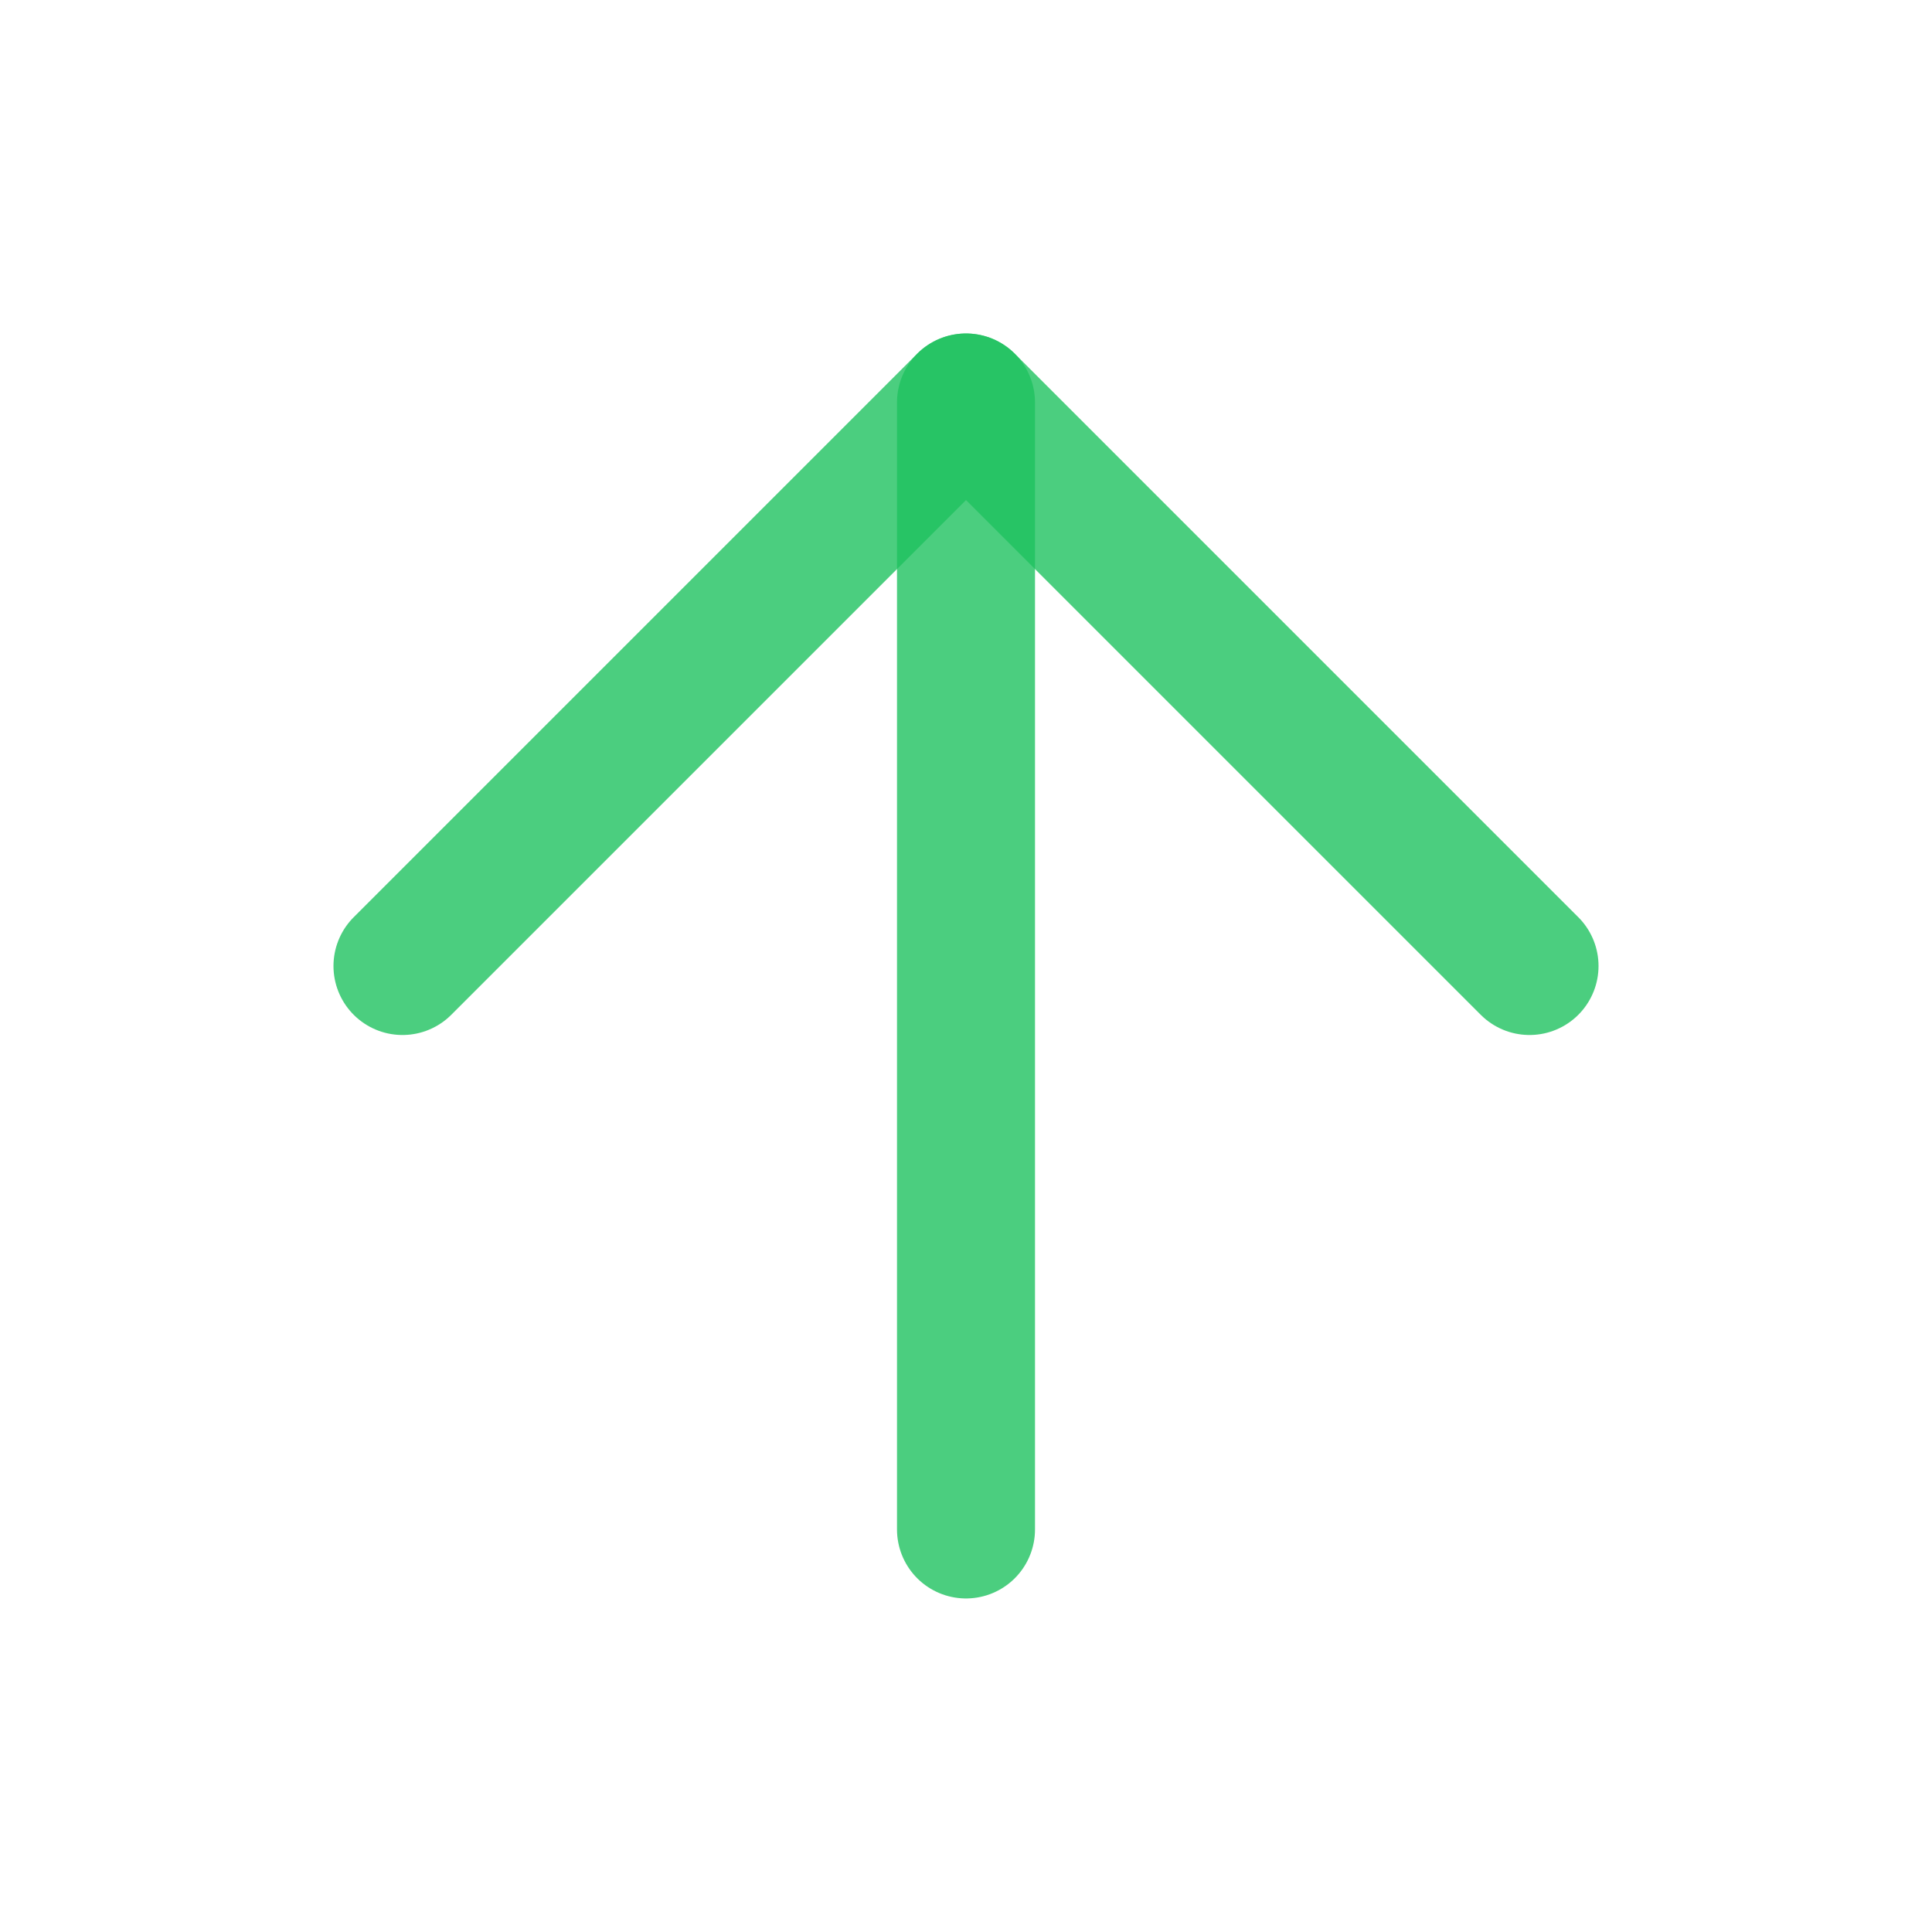
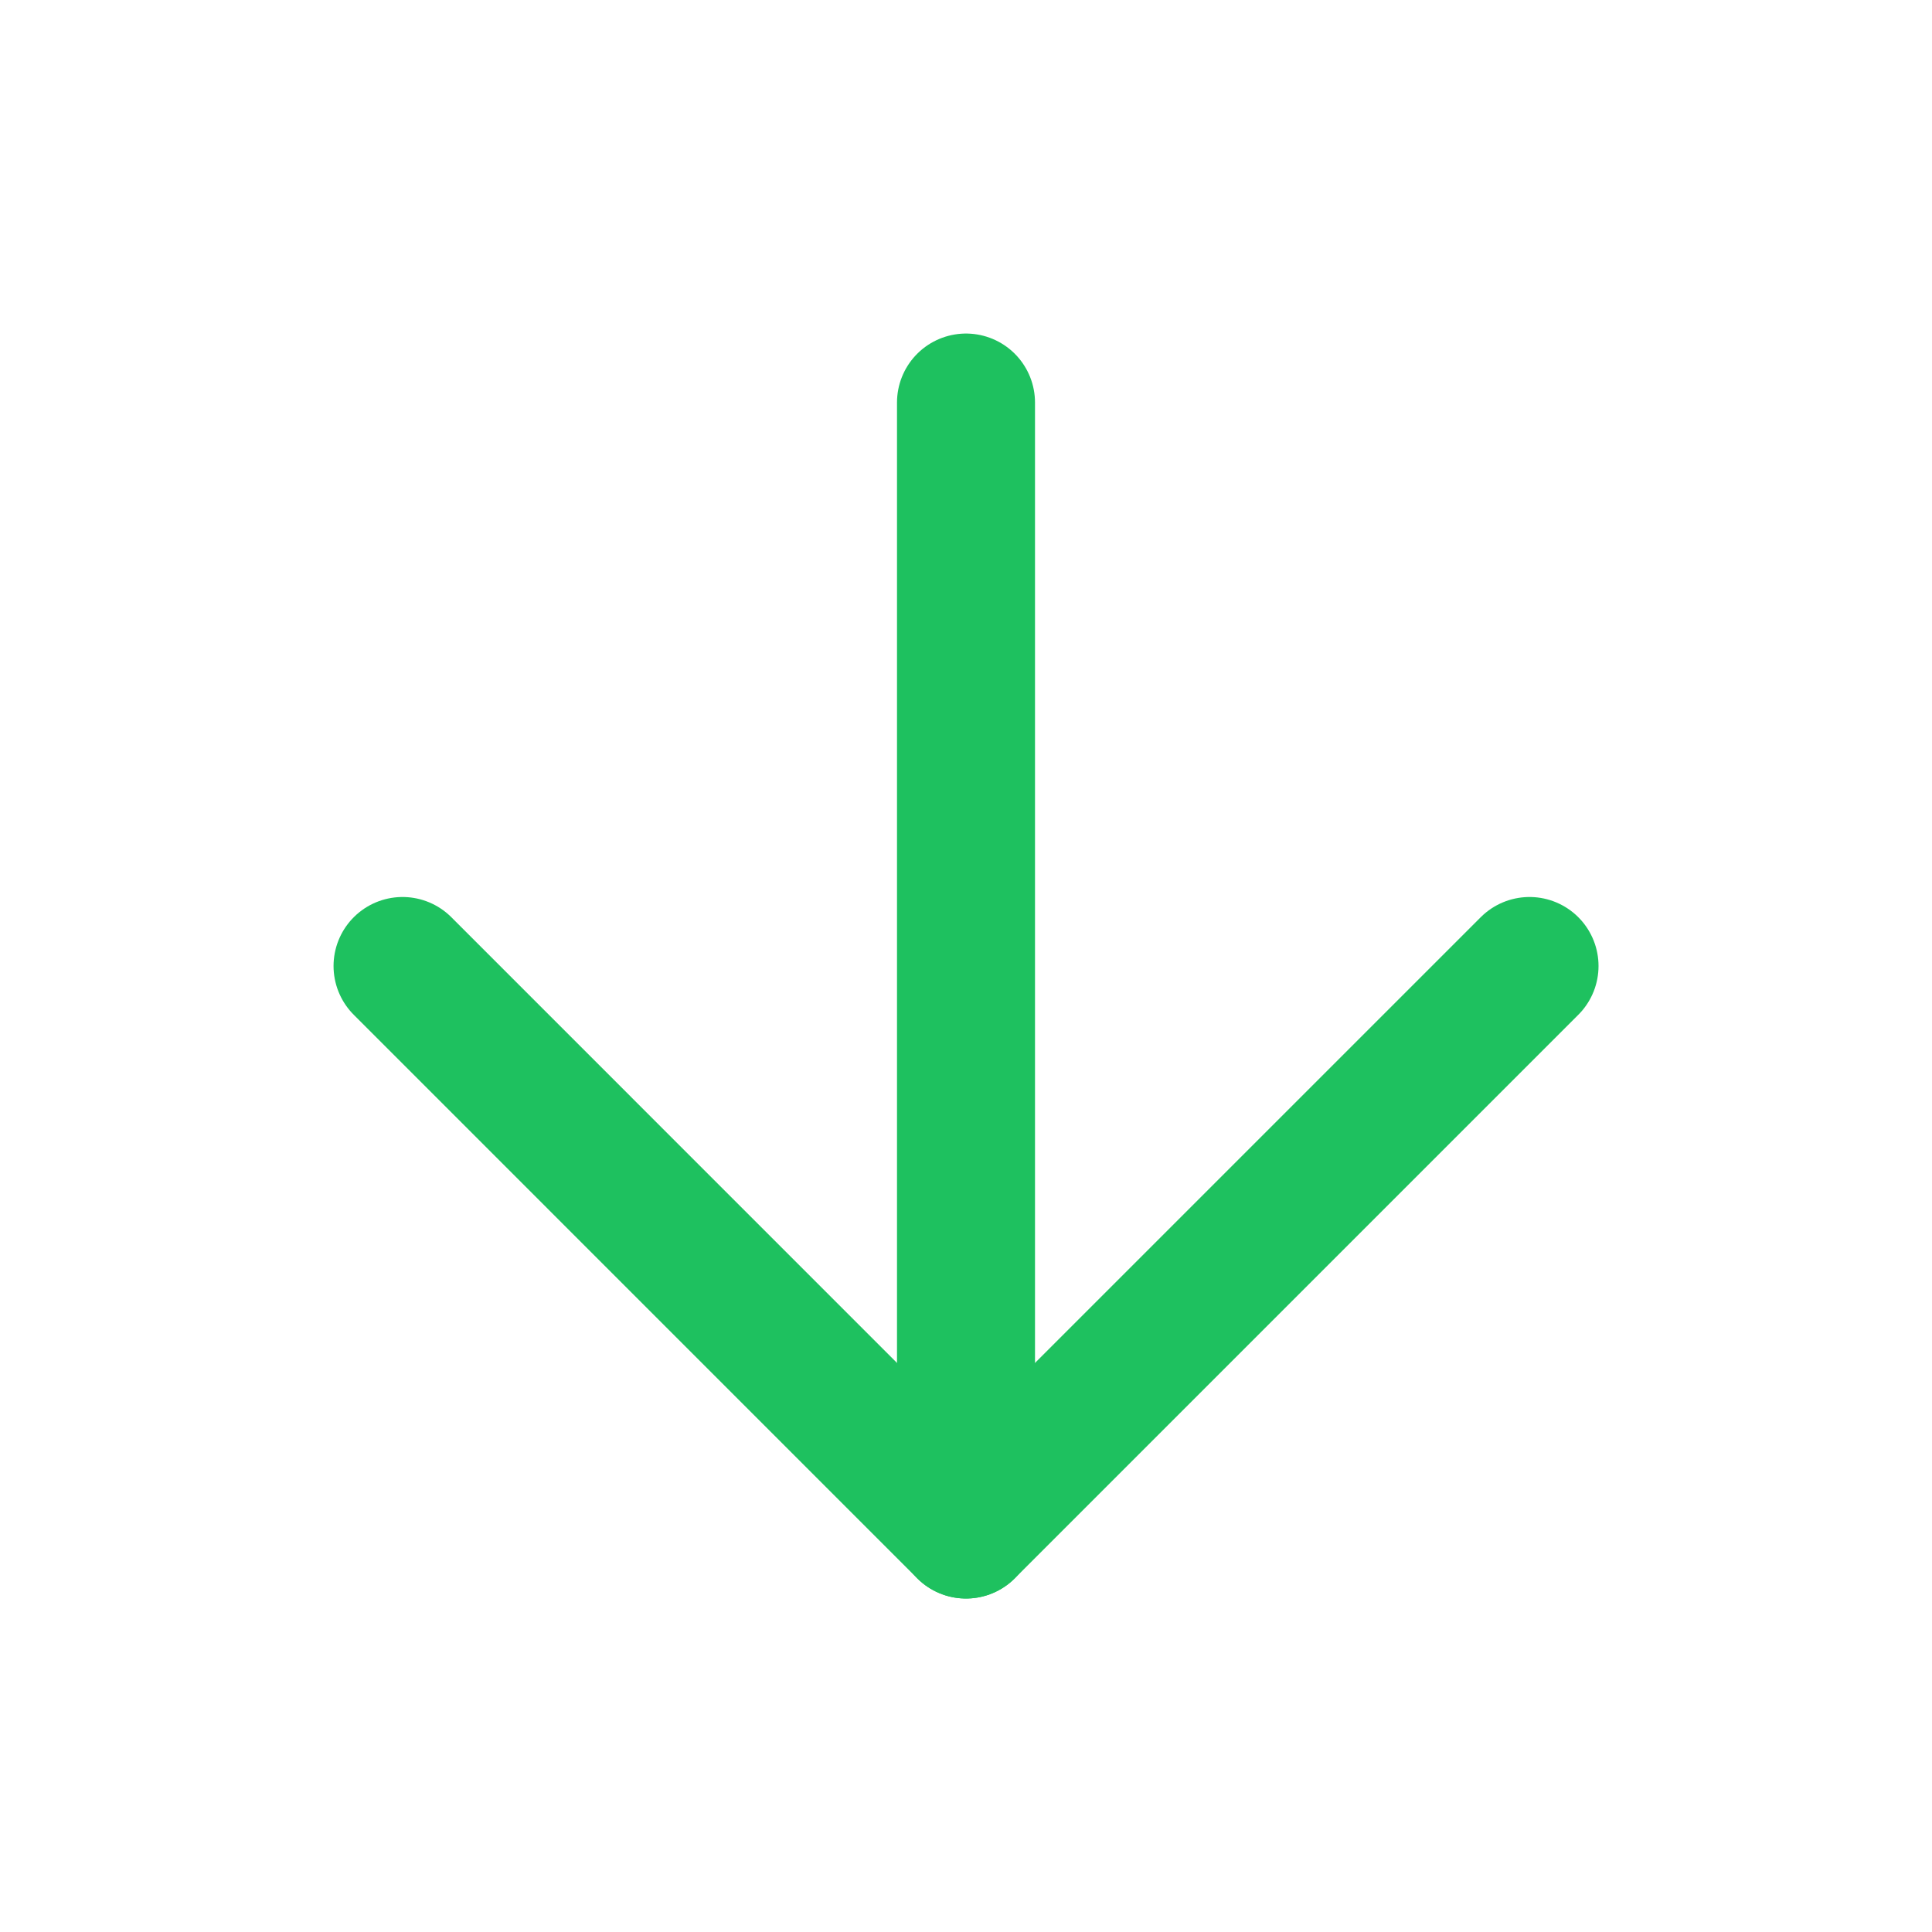
<svg xmlns="http://www.w3.org/2000/svg" width="28" height="28" viewBox="0 0 28 28" fill="none">
-   <path d="M14 22.166V5.833" stroke="#1EC15F" stroke-opacity="0.8" stroke-width="2" stroke-linecap="round" stroke-linejoin="round" />
-   <path d="M5.833 14L14 5.833L22.167 14" stroke="#1EC15F" stroke-opacity="0.8" stroke-width="2" stroke-linecap="round" stroke-linejoin="round" />
+   <path d="M14 5.834L14 22.167" stroke="#1EC15F" stroke-width="2" stroke-linecap="round" stroke-linejoin="round" />
+   <path d="M22.167 14L14 22.167L5.834 14" stroke="#1EC15F" stroke-width="2" stroke-linecap="round" stroke-linejoin="round" />
</svg>
